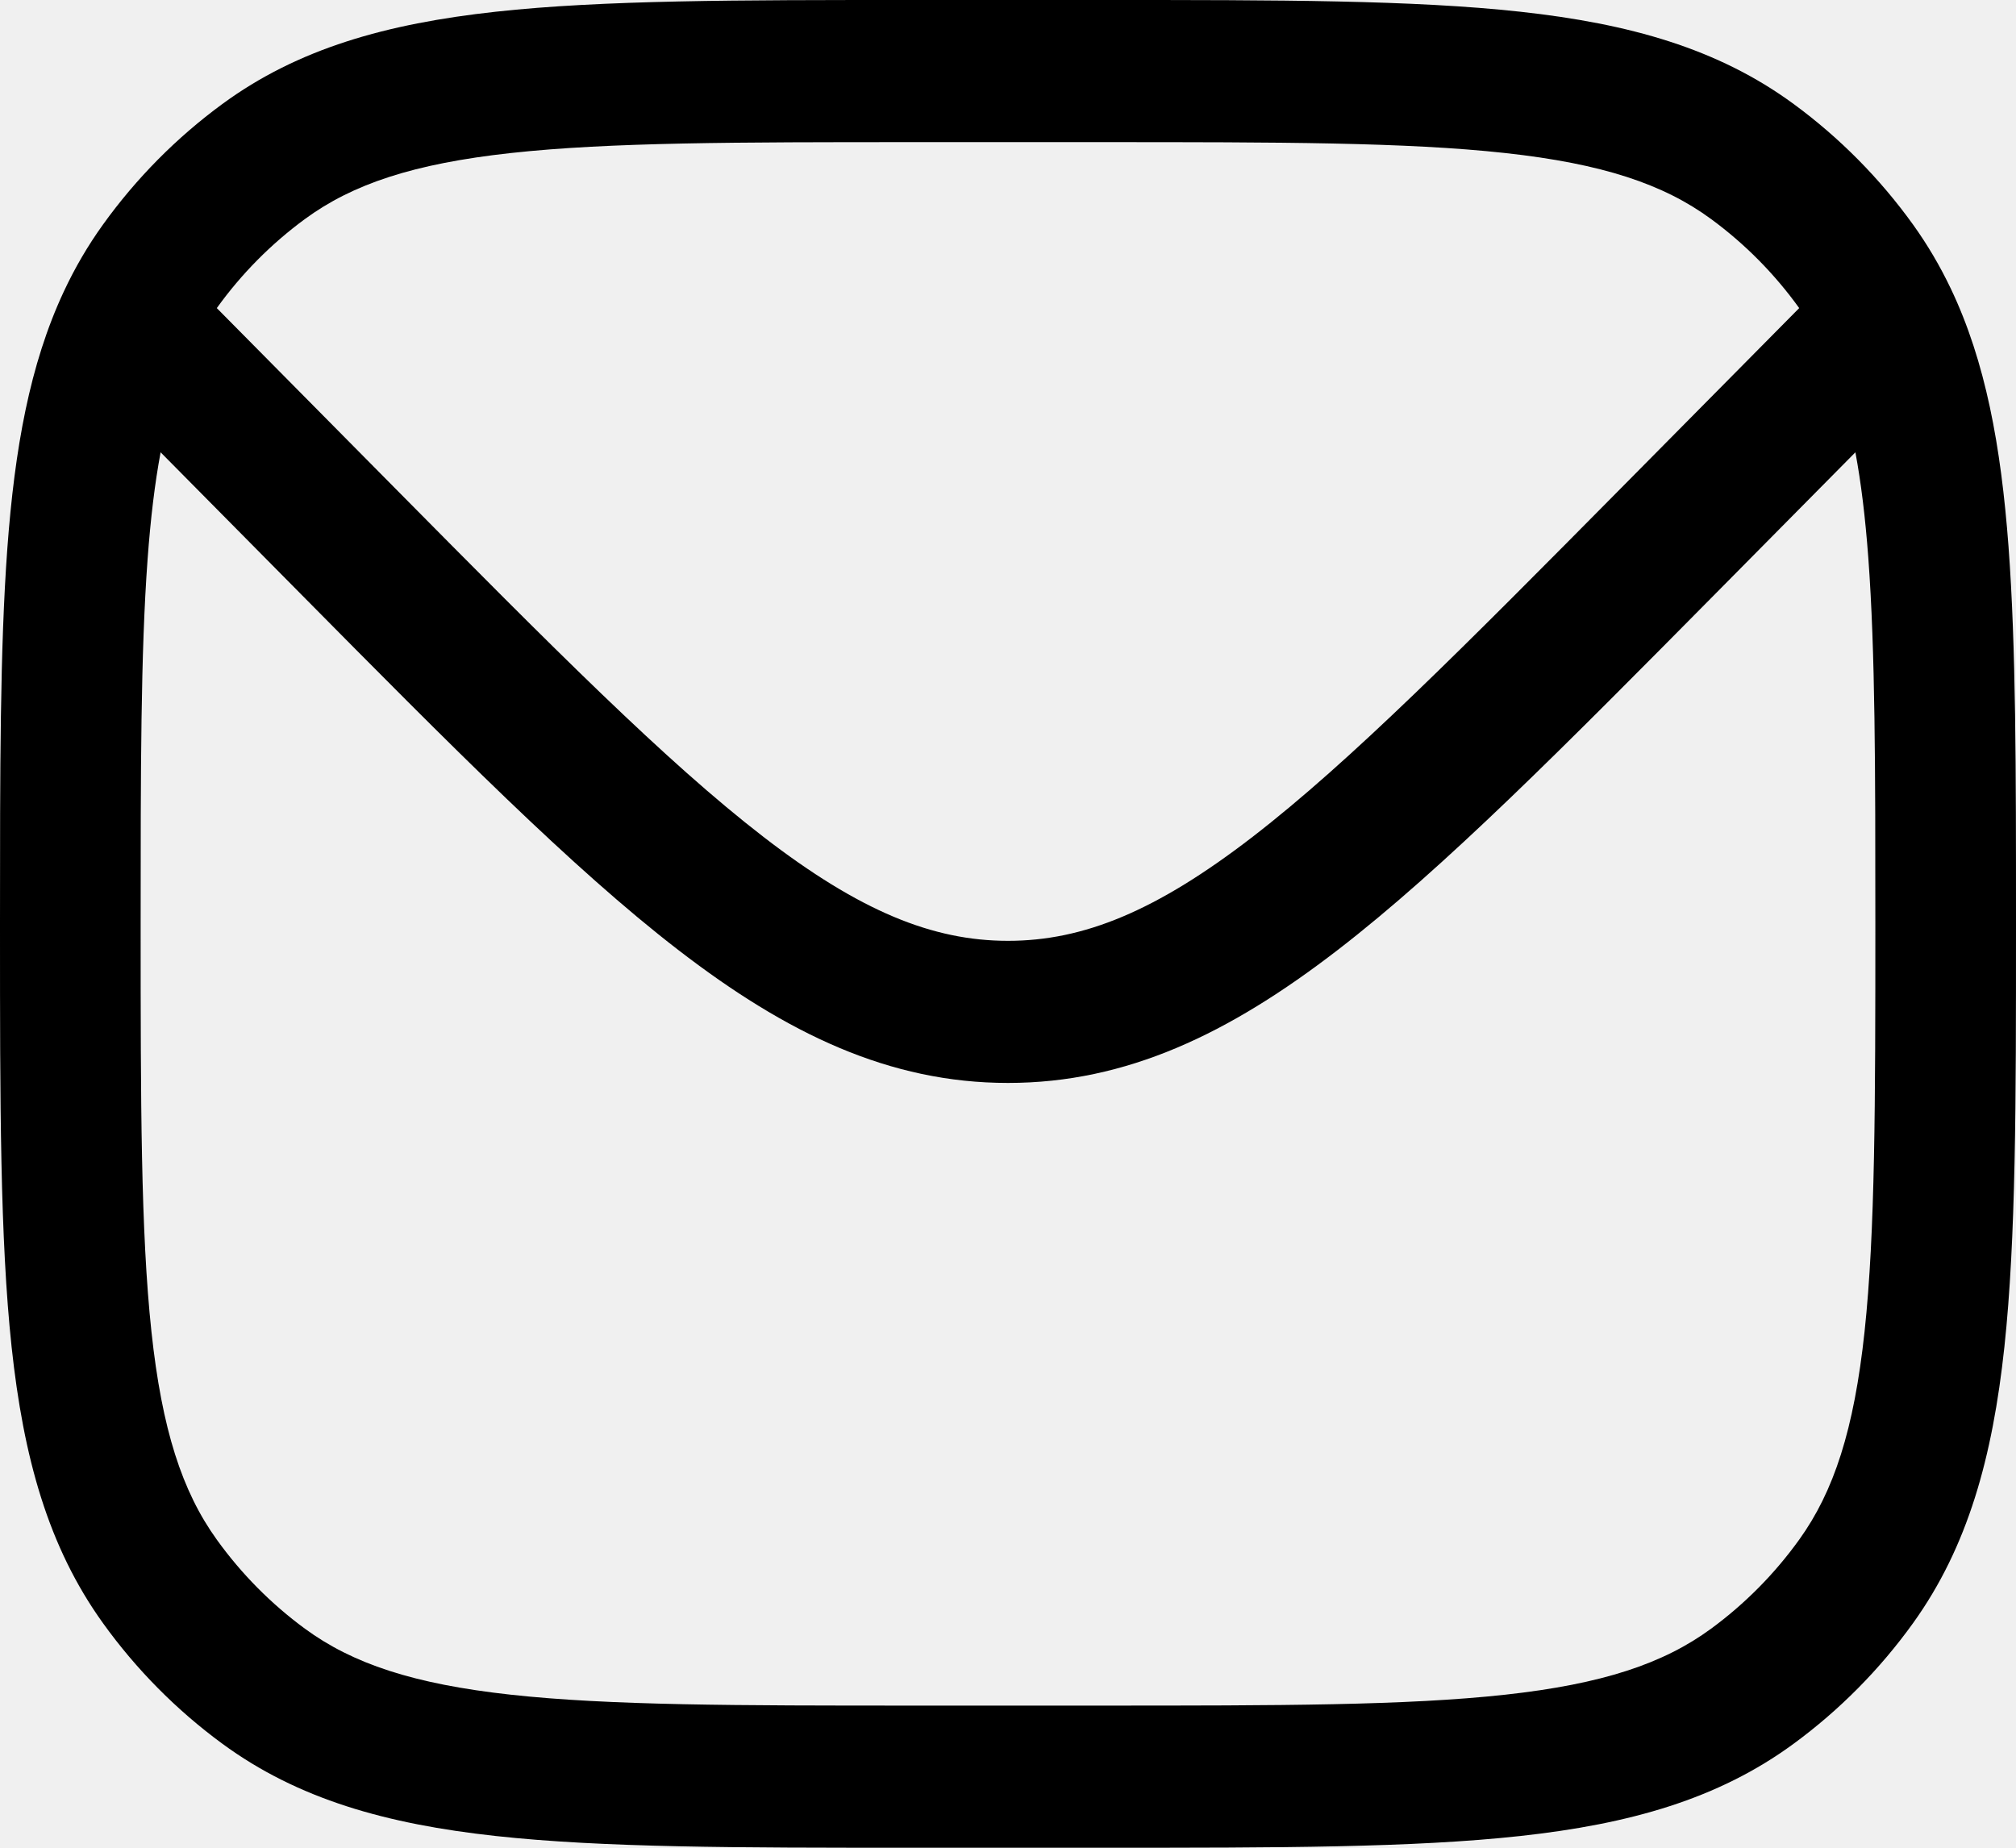
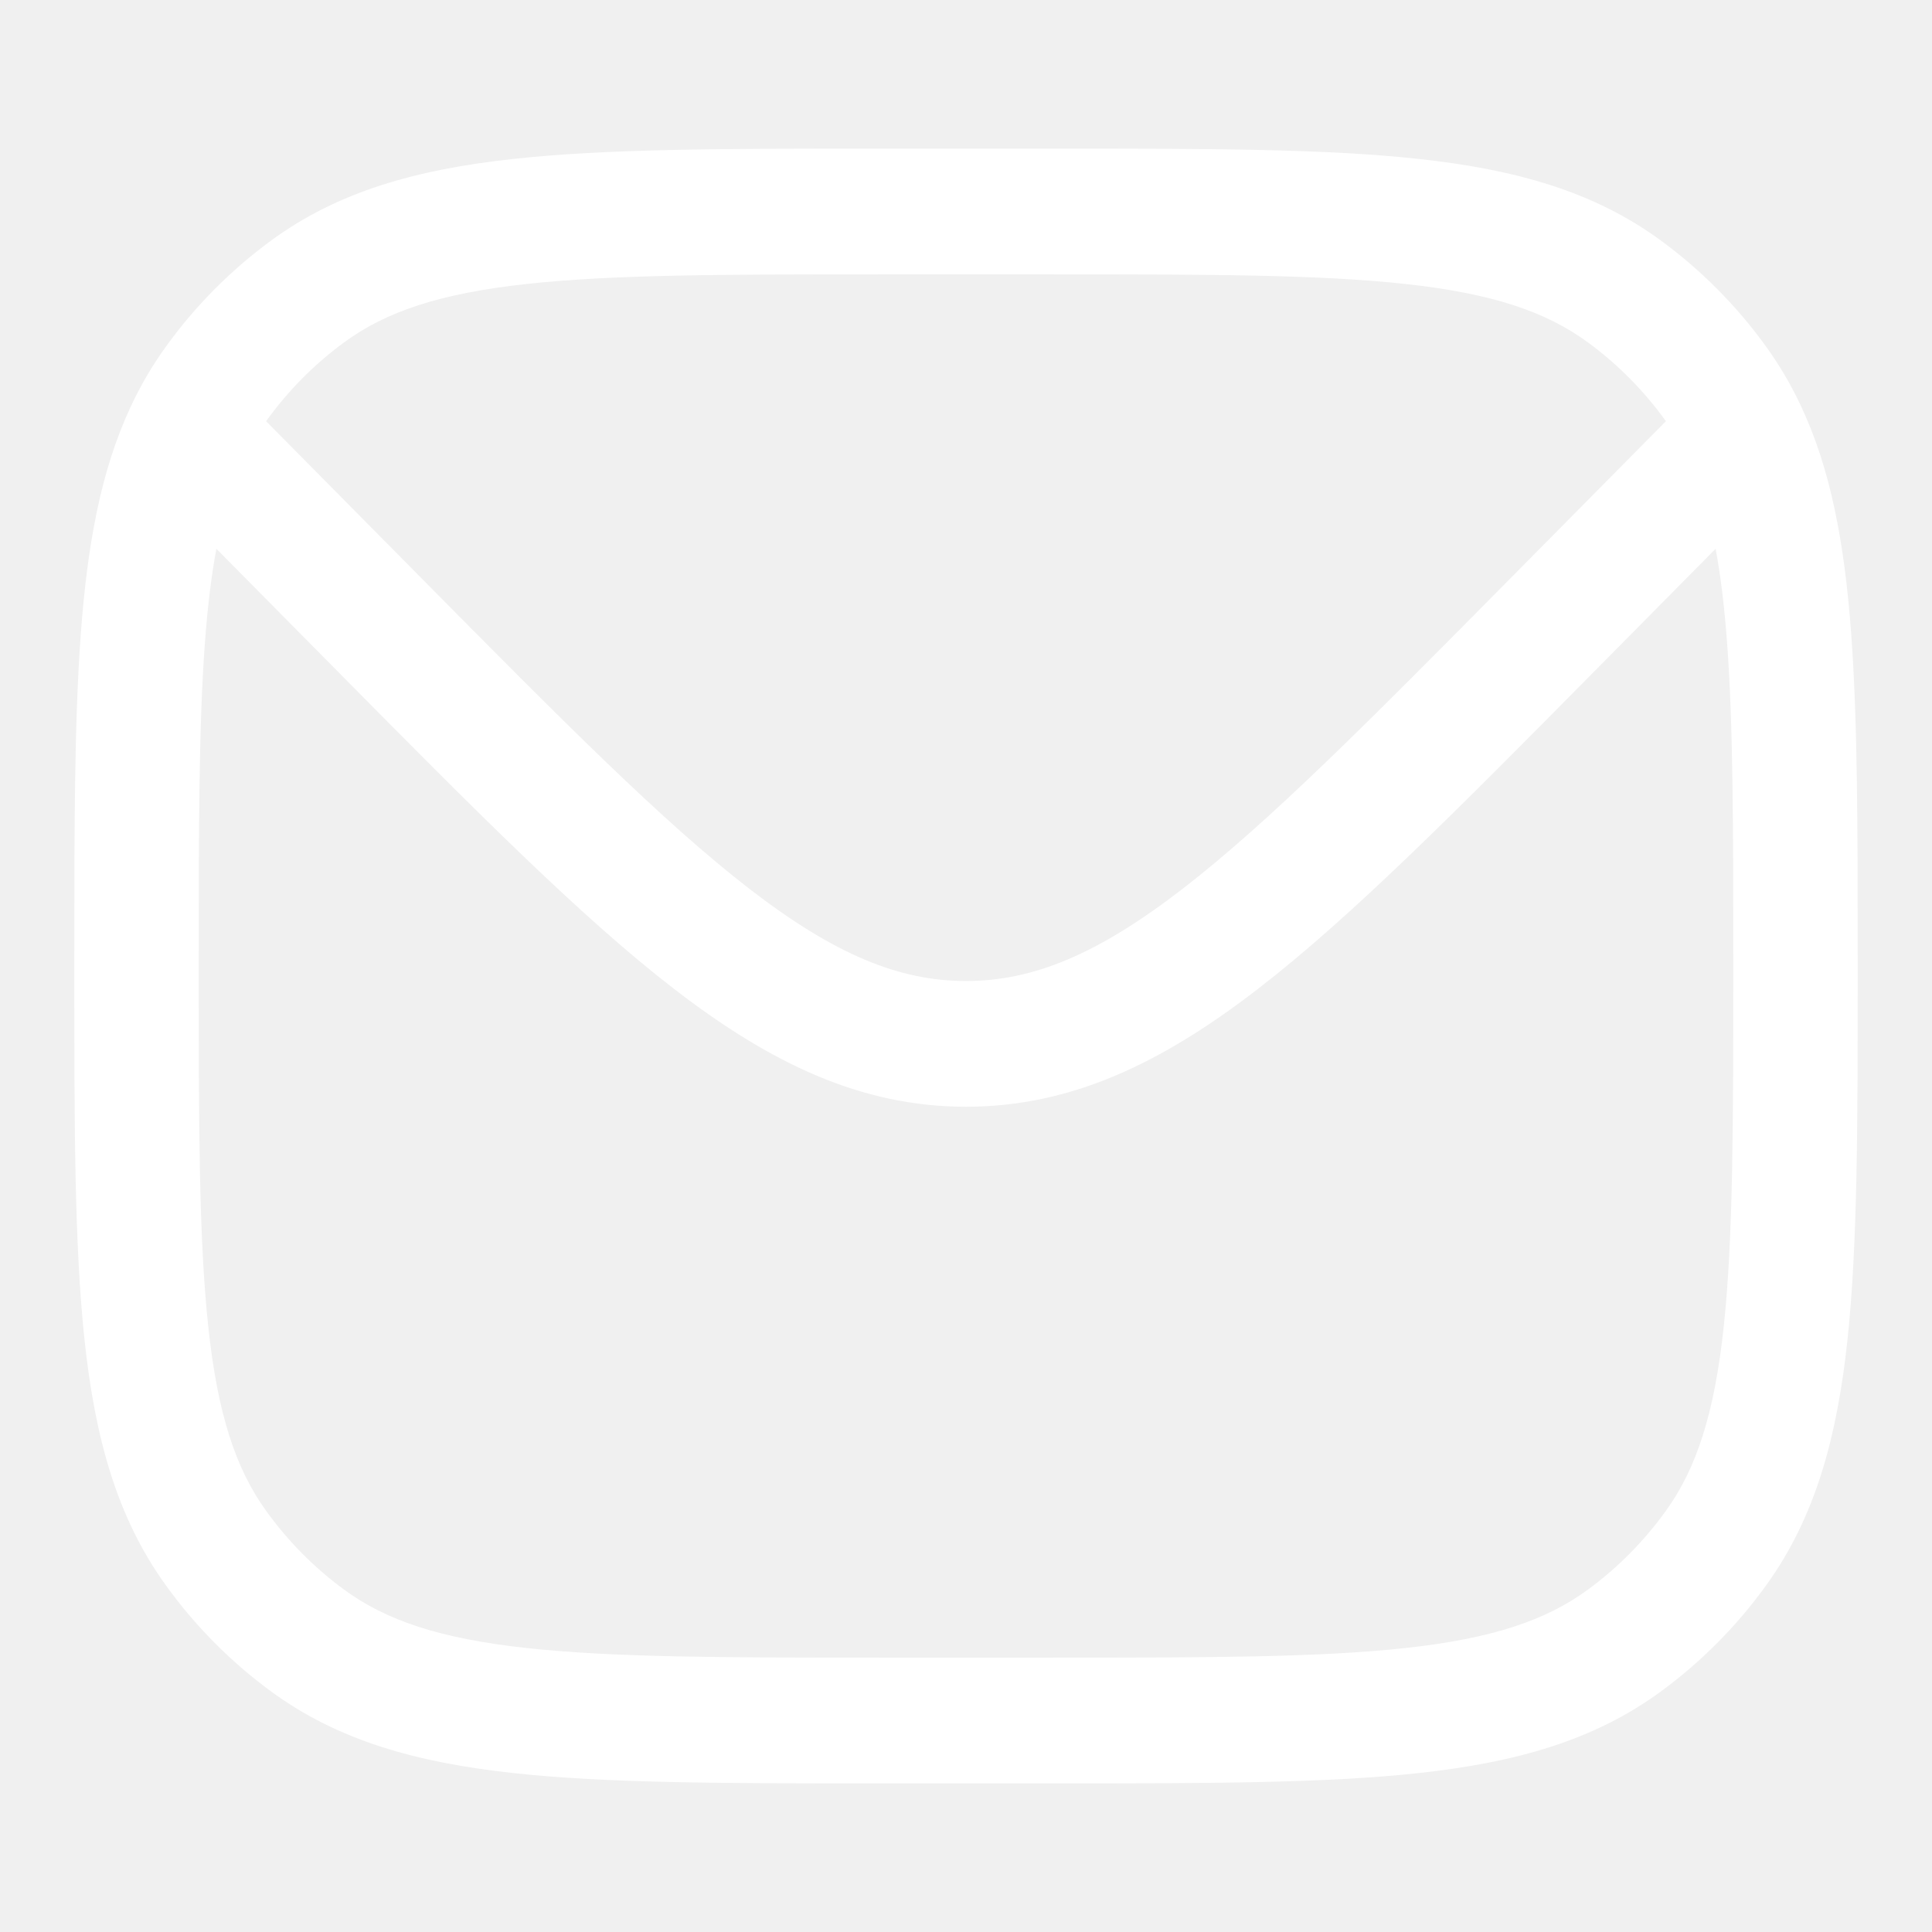
- <svg xmlns="http://www.w3.org/2000/svg" width="72" height="66" viewBox="0 0 72 66" fill="none">
-   <path fill-rule="evenodd" clip-rule="evenodd" d="M54.297 0.419C50.472 -4.91738e-05 45.651 -2.71903e-05 39.5 4.4791e-07H32.5C26.349 -2.71903e-05 21.528 -4.91738e-05 17.703 0.419C13.8 0.846 10.638 1.734 7.938 3.717C6.303 4.917 4.865 6.37 3.678 8.022C3.136 8.776 2.672 9.571 2.277 10.418C1.065 13.011 0.525 16.017 0.261 19.603C-1.50952e-05 23.162 -8.13992e-06 27.524 4.43175e-07 32.904V33.153C-2.69029e-05 39.369 -4.8654e-05 44.242 0.414 48.107C0.837 52.052 1.716 55.249 3.678 57.978C4.865 59.63 6.303 61.083 7.938 62.283C10.638 64.266 13.8 65.154 17.703 65.581C21.528 66 26.349 66 32.499 66H39.5C45.651 66 50.472 66 54.297 65.581C58.2 65.154 61.362 64.266 64.062 62.283C65.697 61.083 67.135 59.63 68.323 57.978C70.284 55.249 71.163 52.052 71.586 48.107C72 44.242 72 39.369 72 33.154V32.901C72 27.485 72 23.099 71.733 19.526C71.464 15.925 70.911 12.908 69.671 10.308C69.287 9.502 68.84 8.743 68.323 8.022C67.135 6.37 65.697 4.917 64.062 3.717C61.362 1.734 58.2 0.846 54.297 0.419ZM10.89 7.824C12.591 6.575 14.769 5.847 18.245 5.466C21.767 5.08 26.317 5.077 32.651 5.077H39.349C45.683 5.077 50.233 5.08 53.755 5.466C57.231 5.847 59.409 6.575 61.11 7.824C62.318 8.711 63.38 9.784 64.257 11.005L57.904 17.426C52.272 23.118 48.223 27.202 44.731 29.895C41.297 32.543 38.698 33.606 36 33.606C33.302 33.606 30.703 32.543 27.269 29.895C23.777 27.202 19.728 23.118 14.096 17.426L7.743 11.005C8.62 9.784 9.682 8.711 10.89 7.824ZM66.264 16.156C66.467 17.24 66.617 18.476 66.724 19.908C66.975 23.269 66.977 27.466 66.977 33C66.977 39.402 66.973 44 66.592 47.56C66.215 51.073 65.495 53.274 64.259 54.993C63.381 56.215 62.318 57.289 61.11 58.176C59.409 59.425 57.231 60.153 53.755 60.534C50.233 60.92 45.683 60.923 39.349 60.923H32.651C26.317 60.923 21.767 60.92 18.245 60.534C14.769 60.153 12.591 59.425 10.89 58.176C9.682 57.289 8.619 56.215 7.741 54.993C6.505 53.274 5.785 51.073 5.408 47.56C5.027 44 5.023 39.402 5.023 33C5.023 27.505 5.025 23.328 5.271 19.979C5.378 18.517 5.53 17.258 5.736 16.156L10.68 21.153C16.146 26.678 20.43 31.008 24.222 33.931C28.103 36.924 31.762 38.682 36 38.682C40.238 38.682 43.897 36.924 47.778 33.931C51.57 31.008 55.854 26.678 61.32 21.153L66.264 16.156Z" fill="black" />
+ <svg xmlns="http://www.w3.org/2000/svg" width="78" height="78" viewBox="0 0 78 78" fill="none">
+   <path fill-rule="evenodd" clip-rule="evenodd" d="M57.297 6.419C53.472 6 48.651 6 42.5 6H35.5C29.349 6 24.528 6 20.703 6.419C16.8 6.846 13.638 7.734 10.938 9.717C9.303 10.917 7.865 12.37 6.678 14.022C6.136 14.775 5.672 15.571 5.277 16.418C4.065 19.011 3.525 22.017 3.261 25.603C3 29.162 3 33.525 3 38.904V39.153C3 45.369 3 50.242 3.414 54.107C3.837 58.052 4.716 61.249 6.678 63.978C7.865 65.63 9.303 67.083 10.938 68.283C13.638 70.266 16.8 71.154 20.703 71.581C24.528 72 29.349 72 35.499 72H42.5C48.651 72 53.472 72 57.297 71.581C61.2 71.154 64.362 70.266 67.062 68.283C68.697 67.083 70.135 65.63 71.323 63.978C73.284 61.249 74.163 58.052 74.586 54.107C75 50.242 75 45.369 75 39.154V38.901C75 33.486 75 29.099 74.733 25.526C74.464 21.925 73.911 18.908 72.671 16.308C72.287 15.502 71.84 14.743 71.323 14.022C70.135 12.37 68.697 10.917 67.062 9.717C64.362 7.734 61.2 6.846 57.297 6.419ZM13.89 13.824C15.591 12.575 17.769 11.847 21.245 11.466C24.767 11.08 29.317 11.077 35.651 11.077H42.349C48.683 11.077 53.233 11.08 56.755 11.466C60.231 11.847 62.409 12.575 64.11 13.824C65.318 14.711 66.38 15.784 67.257 17.005L60.904 23.426C55.272 29.118 51.223 33.202 47.731 35.895C44.297 38.543 41.698 39.606 39 39.606C36.302 39.606 33.703 38.543 30.269 35.895C26.777 33.202 22.728 29.118 17.096 23.426L10.743 17.005C11.62 15.784 12.682 14.711 13.89 13.824ZM69.264 22.156C69.467 23.24 69.617 24.476 69.724 25.908C69.975 29.269 69.977 33.466 69.977 39C69.977 45.402 69.973 50 69.592 53.56C69.215 57.073 68.495 59.274 67.259 60.993C66.381 62.215 65.318 63.289 64.11 64.176C62.409 65.425 60.231 66.153 56.755 66.534C53.233 66.92 48.683 66.923 42.349 66.923H35.651C29.317 66.923 24.767 66.92 21.245 66.534C17.769 66.153 15.591 65.425 13.89 64.176C12.682 63.289 11.619 62.215 10.741 60.993C9.505 59.274 8.785 57.073 8.408 53.56C8.027 50 8.023 45.402 8.023 39C8.023 33.505 8.025 29.328 8.271 25.979C8.378 24.517 8.53 23.258 8.736 22.156L13.68 27.153C19.146 32.678 23.43 37.008 27.222 39.931C31.103 42.924 34.762 44.682 39 44.682C43.238 44.682 46.897 42.924 50.778 39.931C54.57 37.008 58.854 32.678 64.32 27.153L69.264 22.156Z" fill="white" />
</svg>
